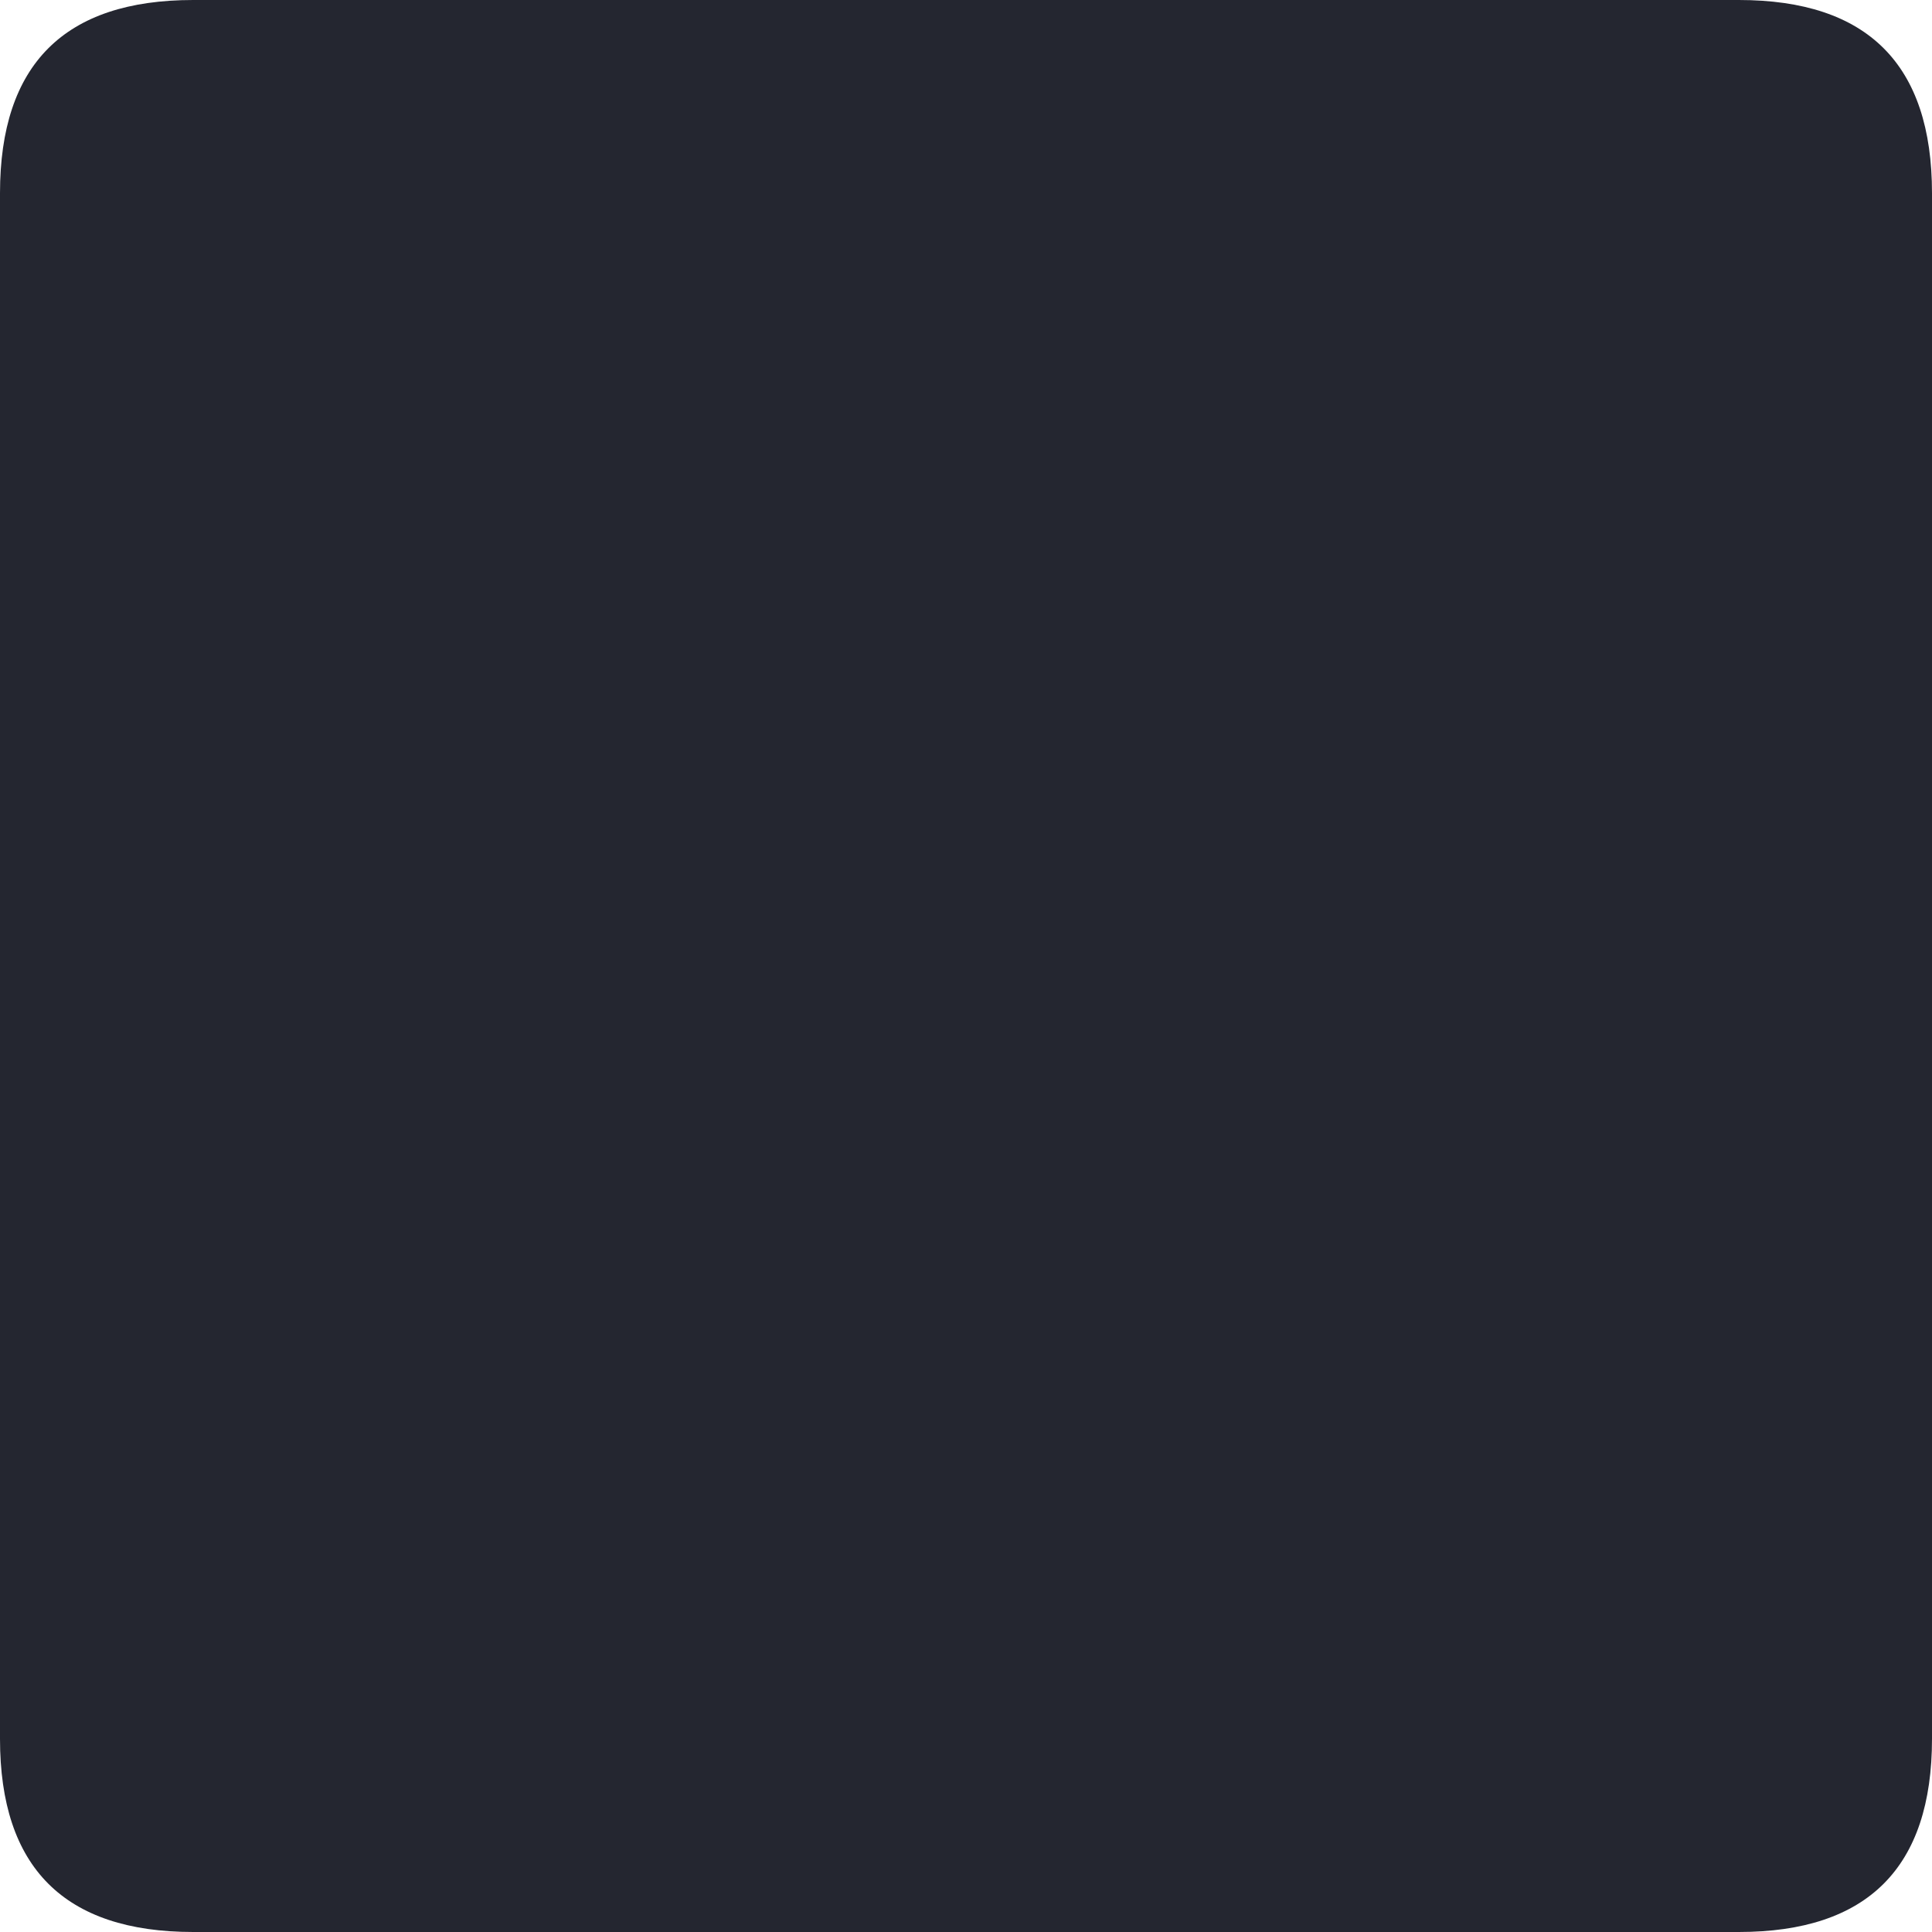
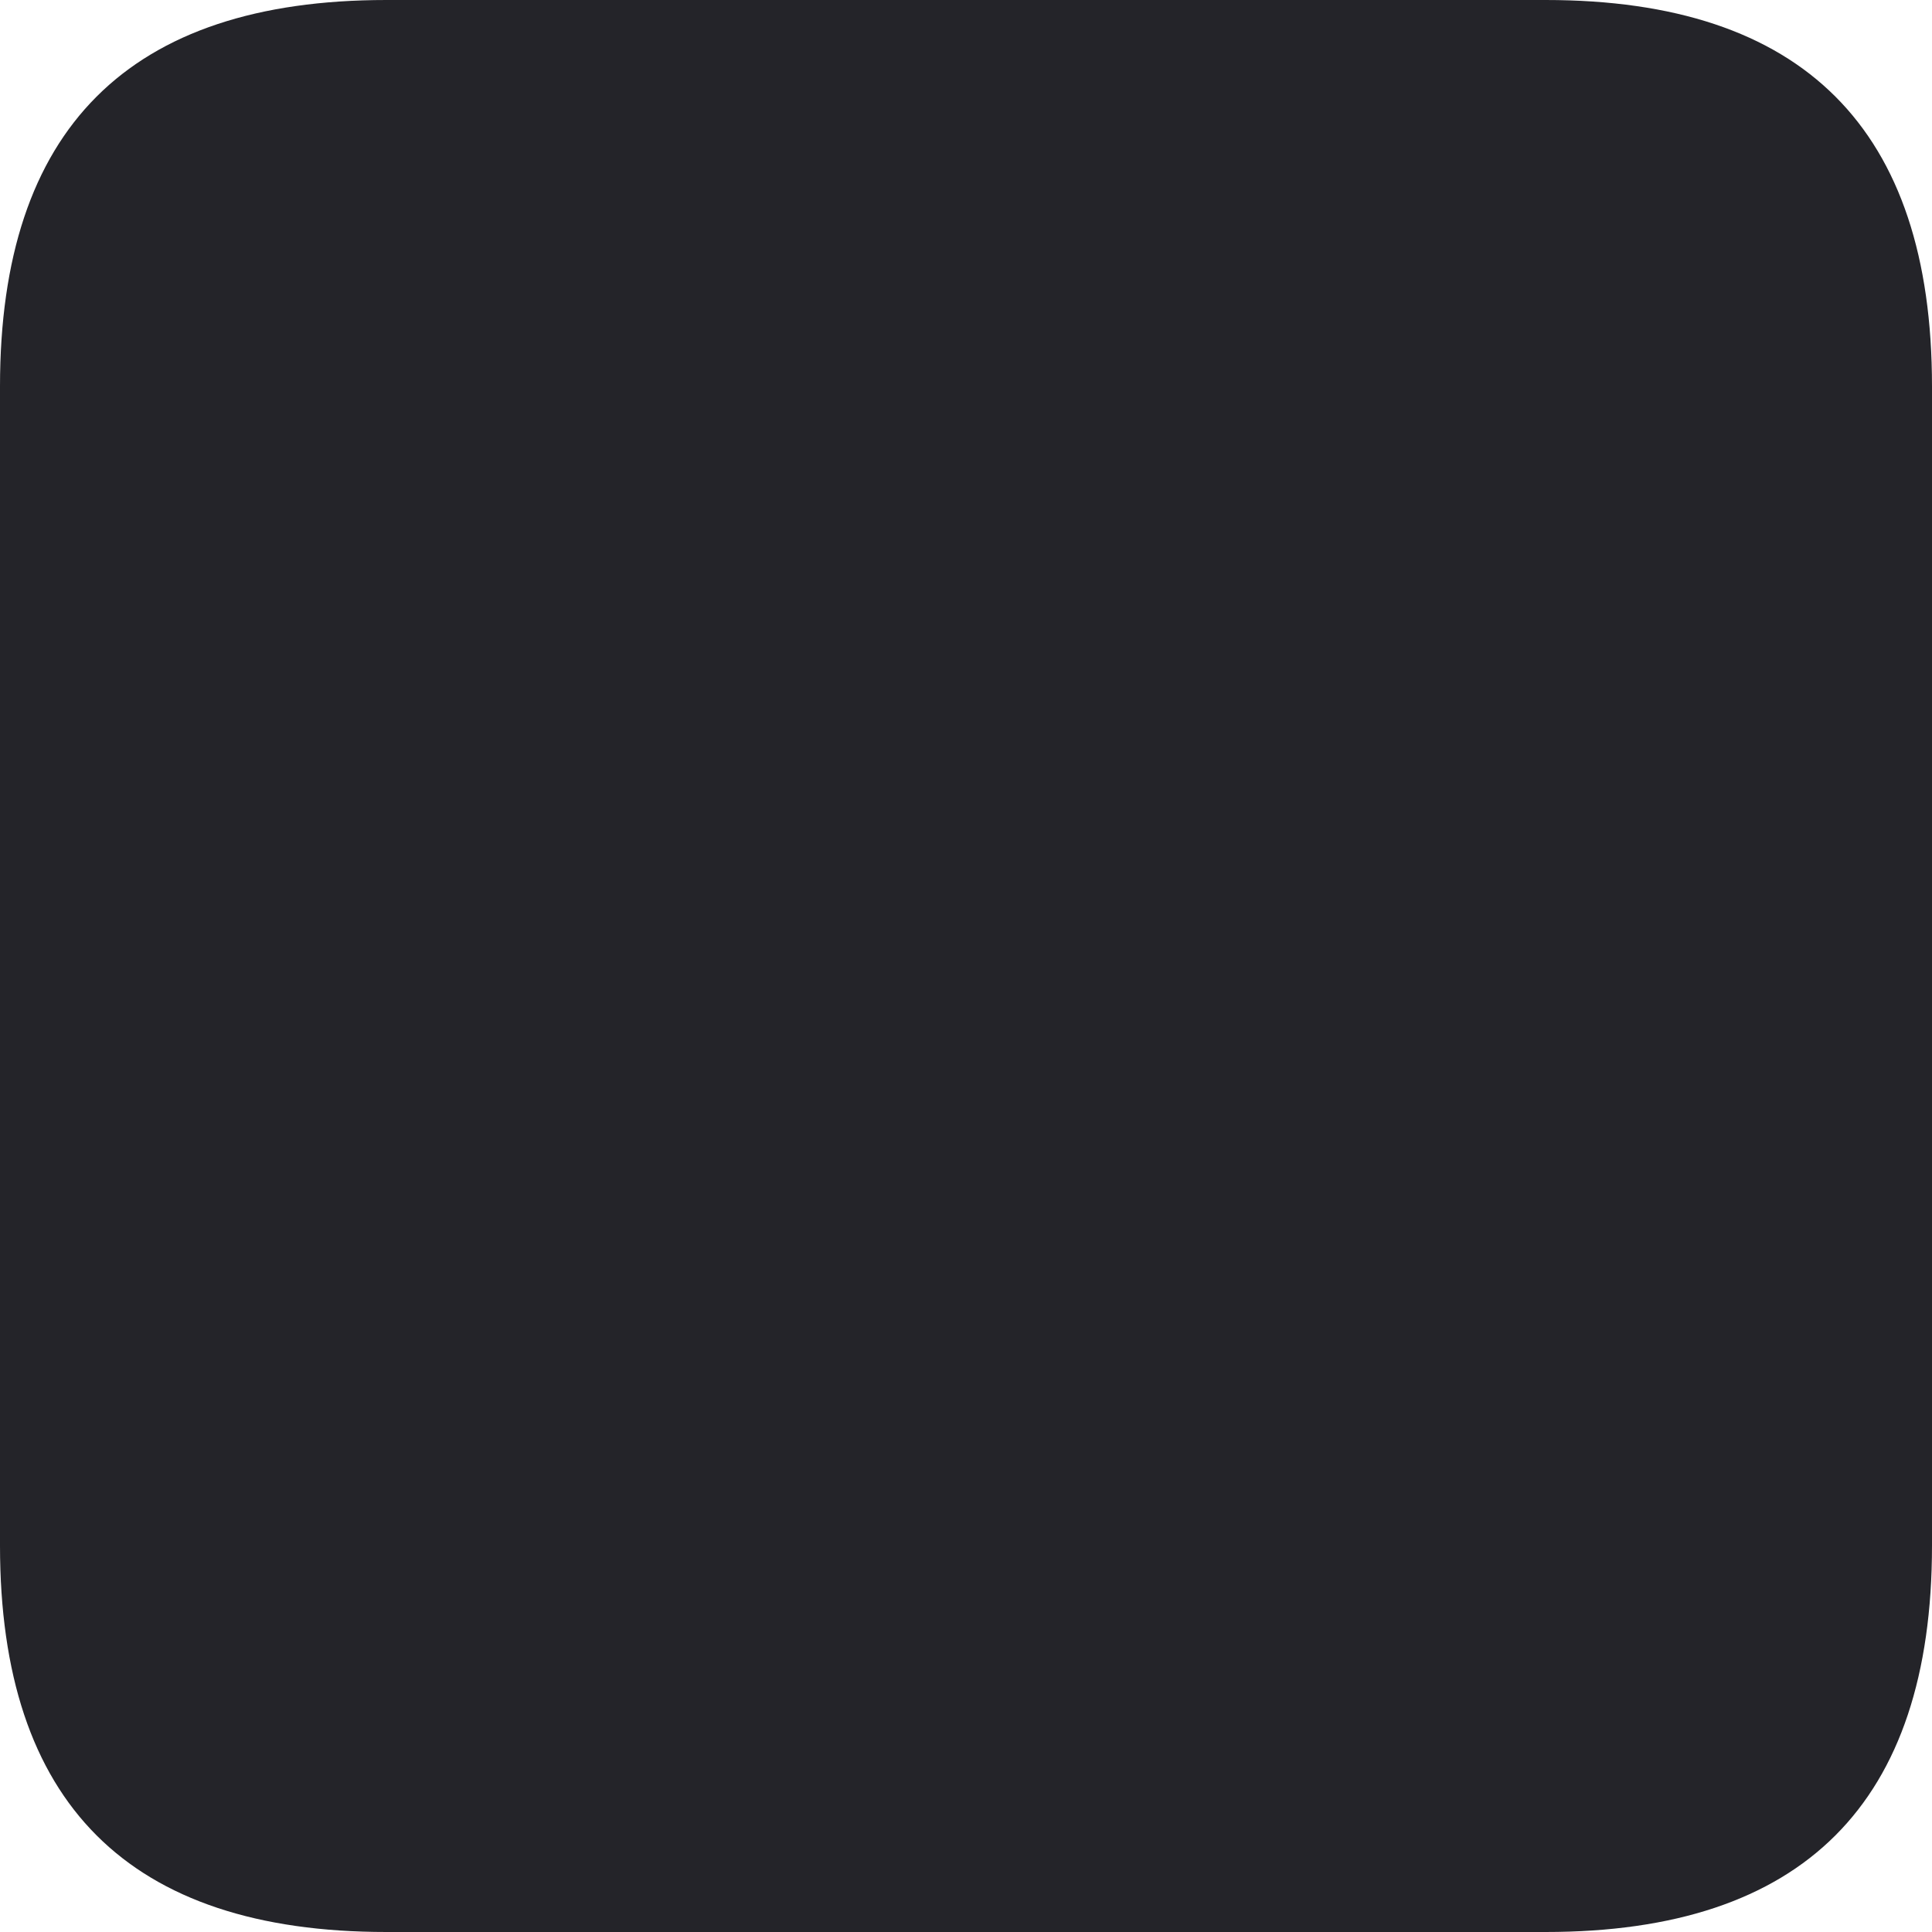
<svg xmlns="http://www.w3.org/2000/svg" width="80" height="80">
-   <path id="topleft" transform="translate(0,0)" d="M0,8 Q0,0 8,0 L8,8Z" fill="#242630" />
-   <rect id="top" x="8" y="0" width="64" height="8" fill="#242630" />
-   <path id="topright" transform="translate(72,0)" d="M0,0 Q8,0 8,8 L0,8Z" fill="#242630" />
-   <rect id="left" x="0" y="8" width="8" height="64" fill="#242630" />
-   <rect id="center" x="8" y="8" width="64" height="64" fill="#242630" />
-   <rect id="right" x="72" y="8" width="8" height="64" fill="#242630" />
-   <path id="bottomleft" transform="translate(0,72)" d="M0,0 Q0,8 8,8 L8,0Z" fill="#242630" />
-   <rect id="bottom" x="8" y="72" width="64" height="8" fill="#242630" />
-   <path id="bottomright" transform="translate(72,72)" d="M0,8 Q8,8 8,0 L0,0Z" fill="#242630" />
+   <path id="topleft" transform="translate(0,0)" d="M0,16 Q0,0 16,0 L16,16Z" fill="#242429" />
+   <rect id="top" x="16" y="0" width="48" height="16" fill="#242429" />
+   <path id="topright" transform="translate(64,0)" d="M0,0 Q16,0 16,16 L0,16Z" fill="#242429" />
+   <rect id="left" x="0" y="16" width="16" height="48" fill="#242429" />
+   <rect id="center" x="16" y="16" width="48" height="48" fill="#242429" />
+   <rect id="right" x="64" y="16" width="16" height="48" fill="#242429" />
+   <path id="bottomleft" transform="translate(0,64)" d="M0,0 Q0,16 16,16 L16,0Z" fill="#242429" />
+   <rect id="bottom" x="16" y="64" width="48" height="16" fill="#242429" />
+   <path id="bottomright" transform="translate(64,64)" d="M0,16 Q16,16 16,0 L0,0Z" fill="#242429" />
  <rect id="hint-stretch-borders" width="1" height="1" fill="none" />
  <rect id="hint-apply-color-scheme" width="1" height="1" fill="none" />
</svg>
